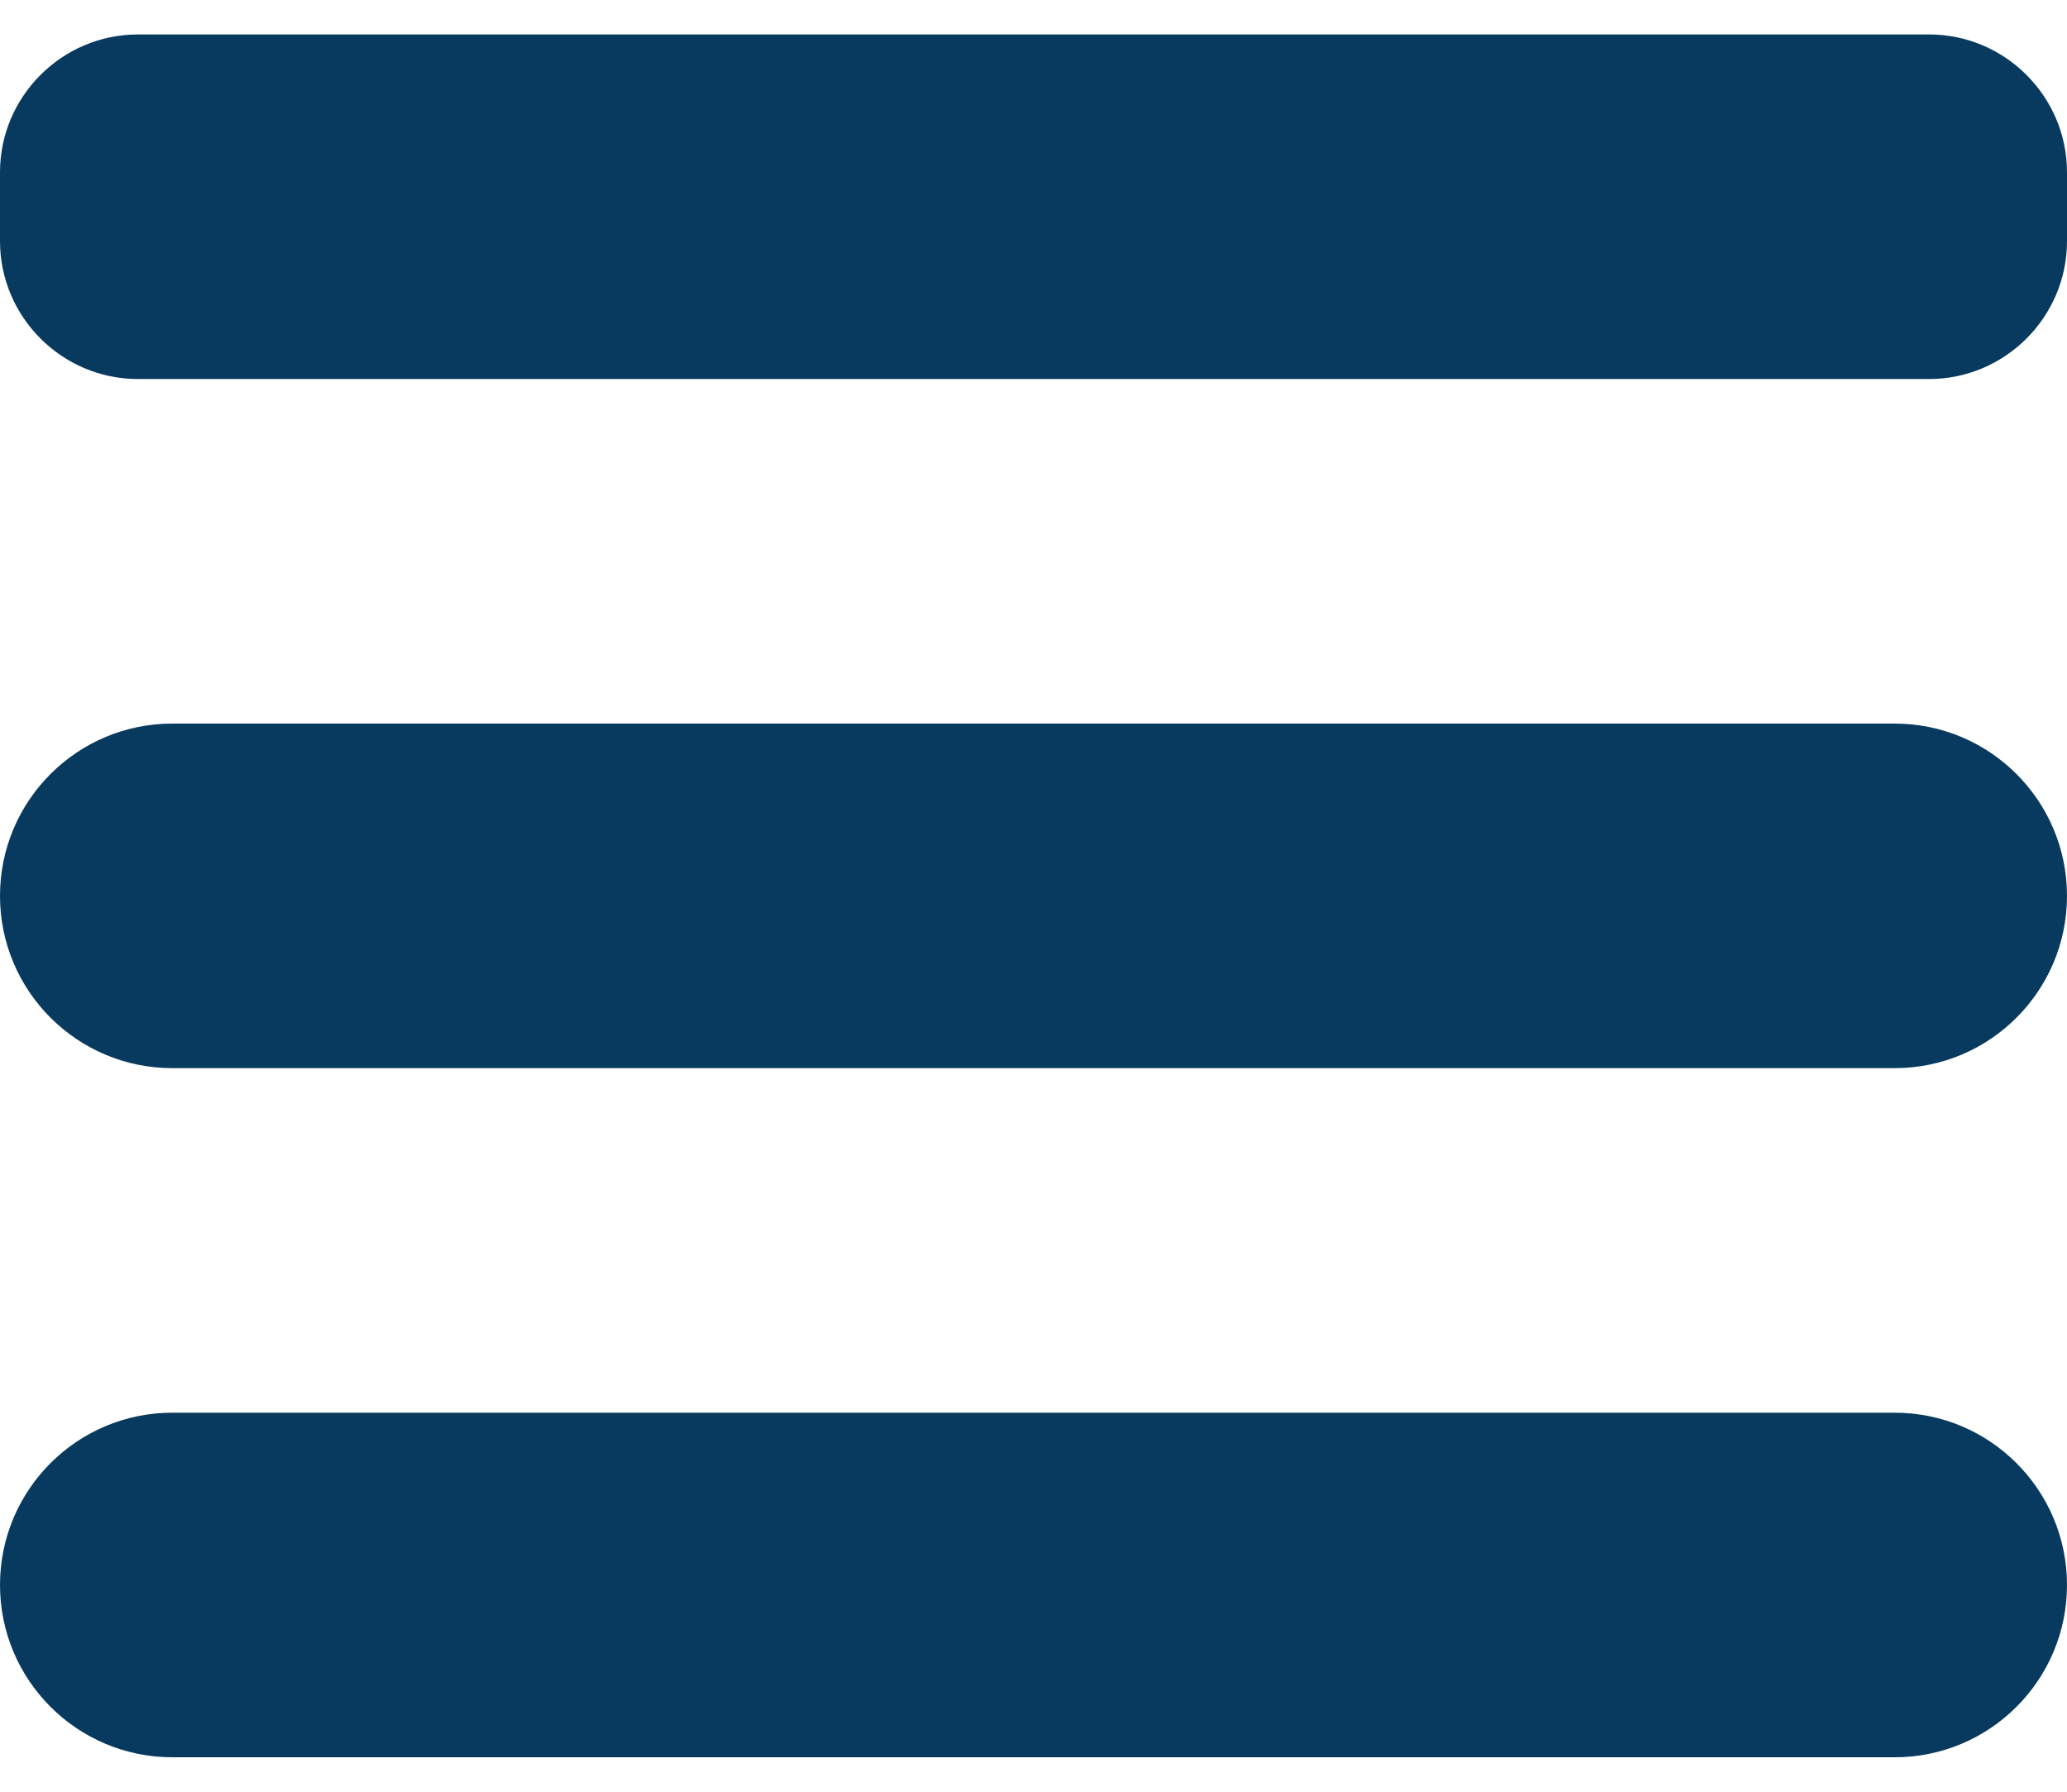
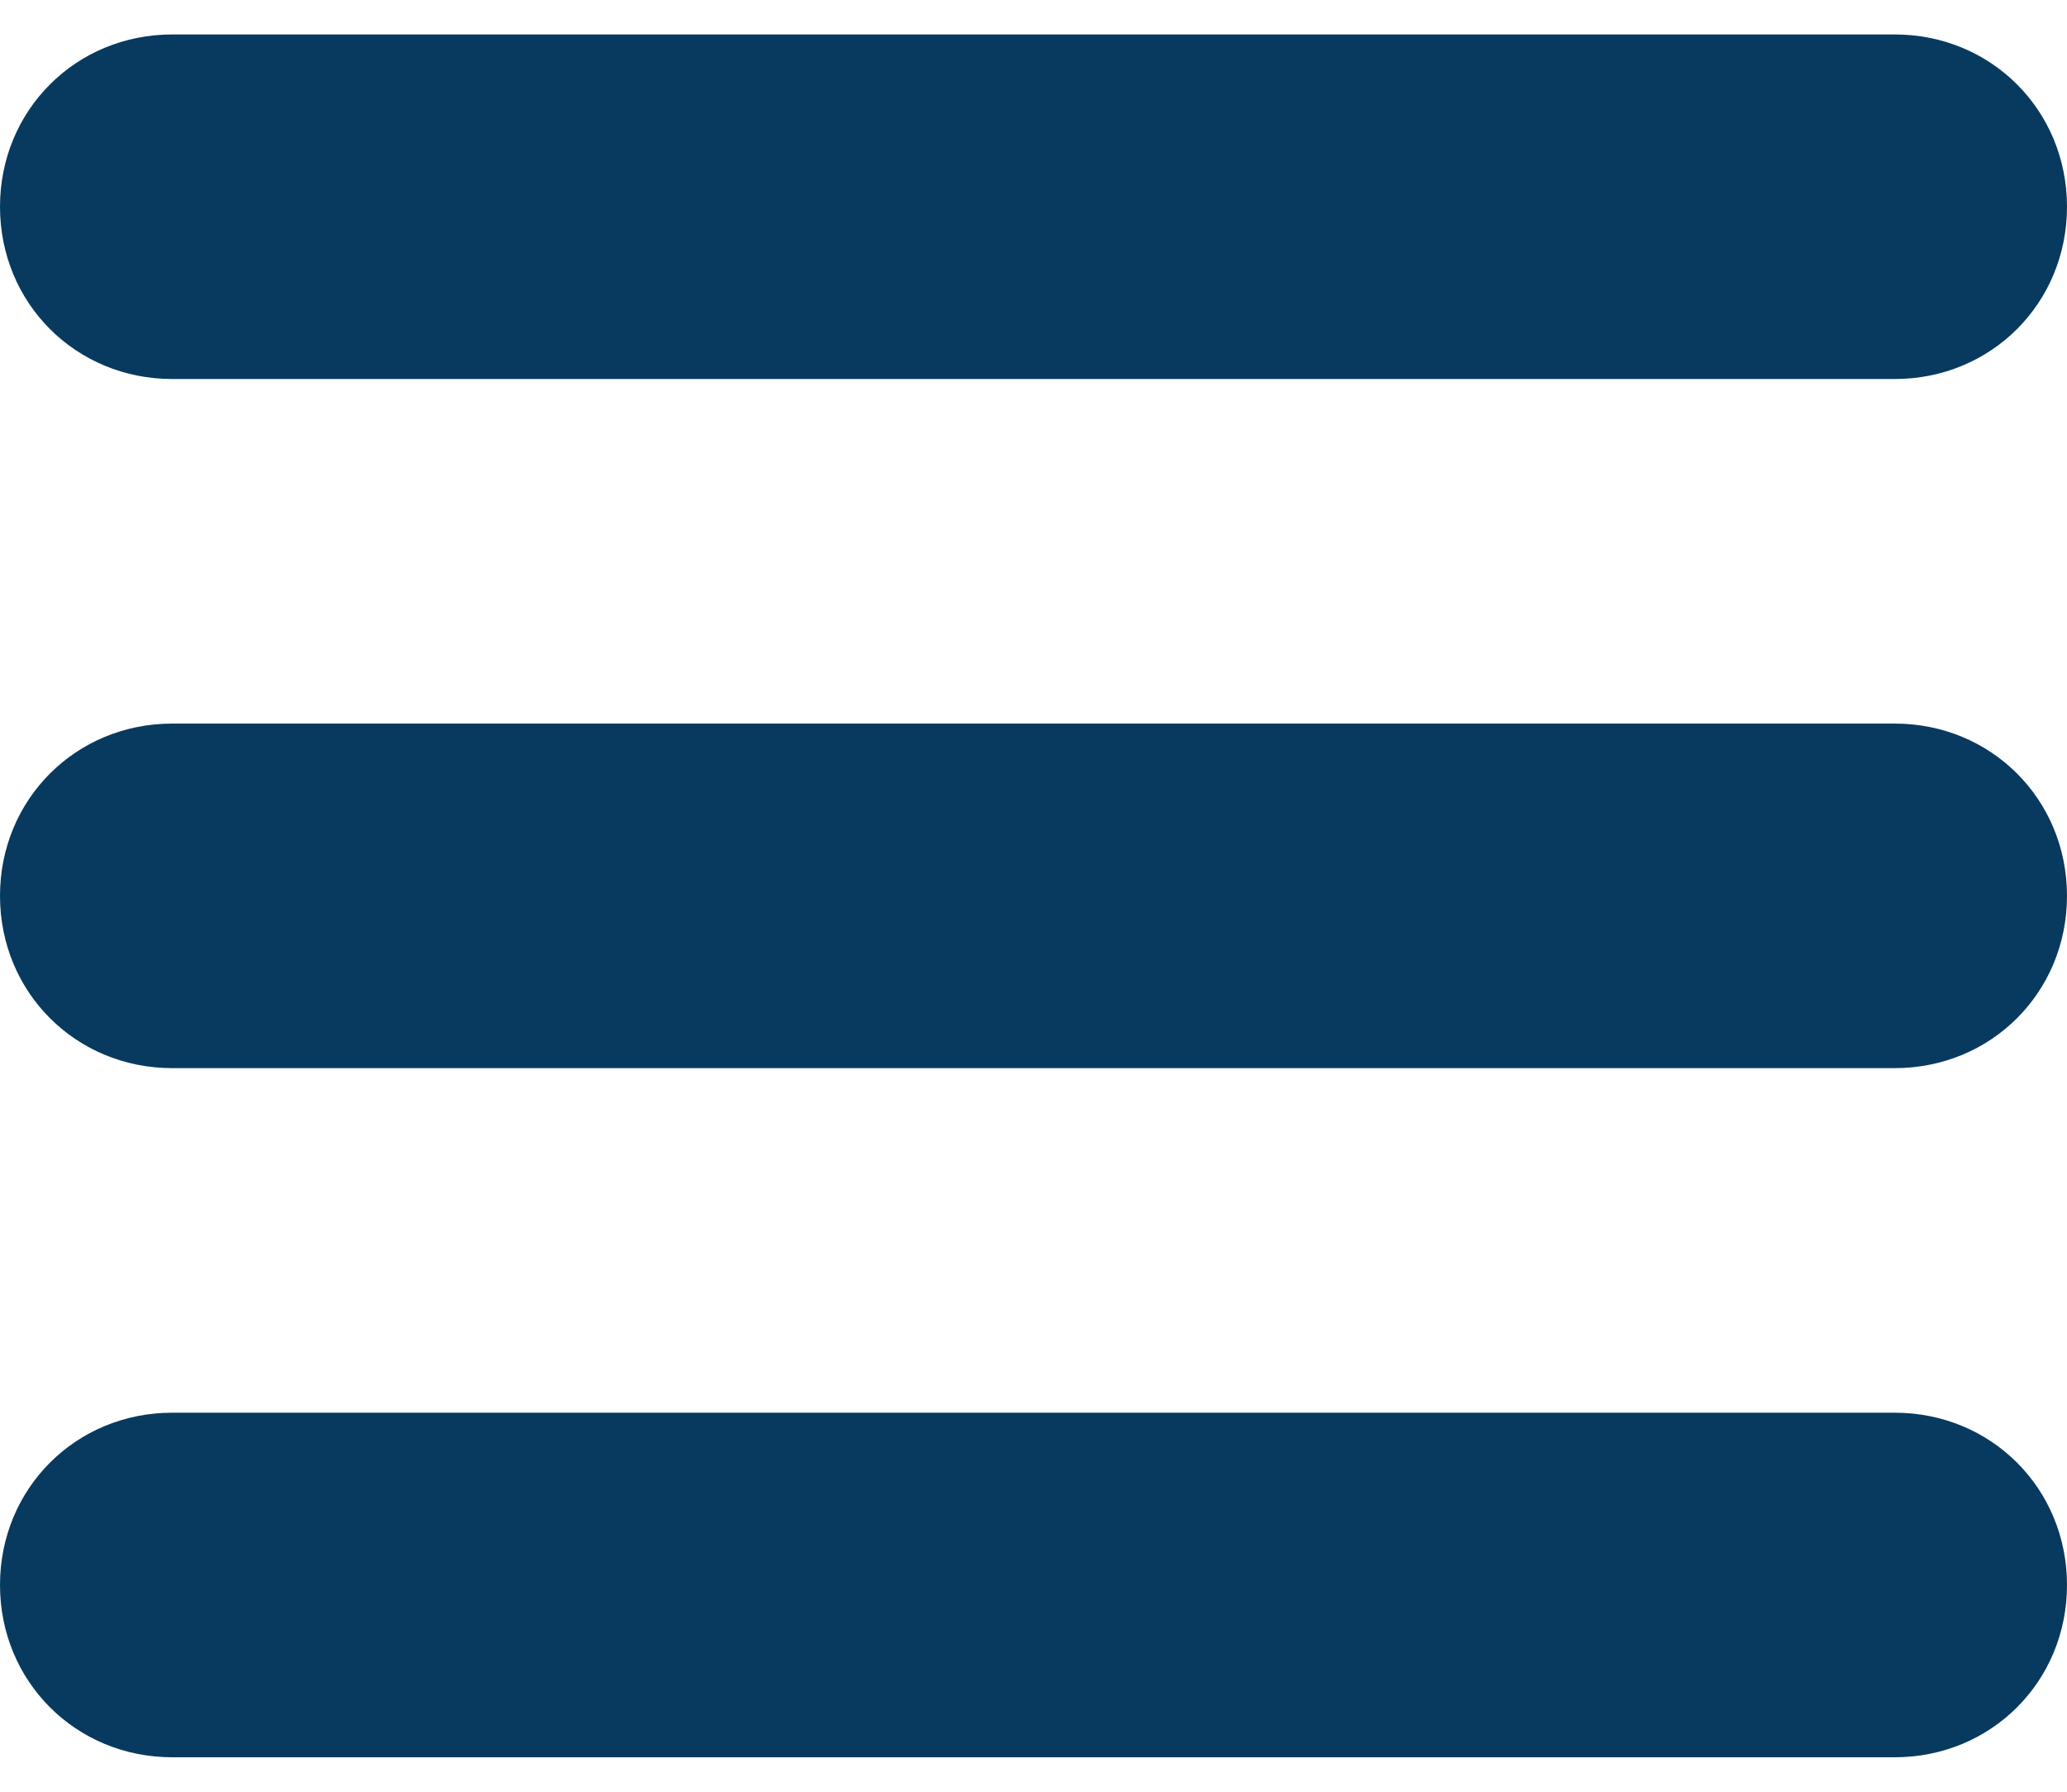
<svg xmlns="http://www.w3.org/2000/svg" version="1.1" id="Layer_1" x="0px" y="0px" viewBox="0 0 30 26" style="enable-background:new 0 0 30 26;" xml:space="preserve">
  <style type="text/css">
	.st0{fill:#083A5F;}
</style>
-   <path class="st0" d="M28,5.5H2c-1.1,0-2-0.9-2-2l0-1c0-1.1,0.9-2,2-2l26,0c1.1,0,2,0.9,2,2v1C30,4.6,29.1,5.5,28,5.5z" />
-   <path class="st0" d="M27.5,15.5h-25C1.12,15.5,0,14.38,0,13v0c0-1.38,1.12-2.5,2.5-2.5h25c1.38,0,2.5,1.12,2.5,2.5v0  C30,14.38,28.88,15.5,27.5,15.5z" />
-   <path class="st0" d="M27.5,25.5h-25C1.12,25.5,0,24.38,0,23v0c0-1.38,1.12-2.5,2.5-2.5h25c1.38,0,2.5,1.12,2.5,2.5v0  C30,24.38,28.88,25.5,27.5,25.5z" />
+   <path class="st0" d="M27.5,5.5h-25C1.1,5.5,0,4.4,0,3v0c0-1.4,1.1-2.5,2.5-2.5h25C28.9,0.5,30,1.6,30,3v0C30,4.4,28.9,5.5,27.5,5.5z  " />
+   <path class="st0" d="M27.5,15.5h-25C1.1,15.5,0,14.4,0,13l0,0c0-1.4,1.1-2.5,2.5-2.5h25c1.4,0,2.5,1.1,2.5,2.5l0,0  C30,14.4,28.9,15.5,27.5,15.5z" />
+   <path class="st0" d="M27.5,25.5h-25C1.1,25.5,0,24.4,0,23l0,0c0-1.4,1.1-2.5,2.5-2.5h25c1.4,0,2.5,1.1,2.5,2.5l0,0  C30,24.4,28.9,25.5,27.5,25.5z" />
</svg>
